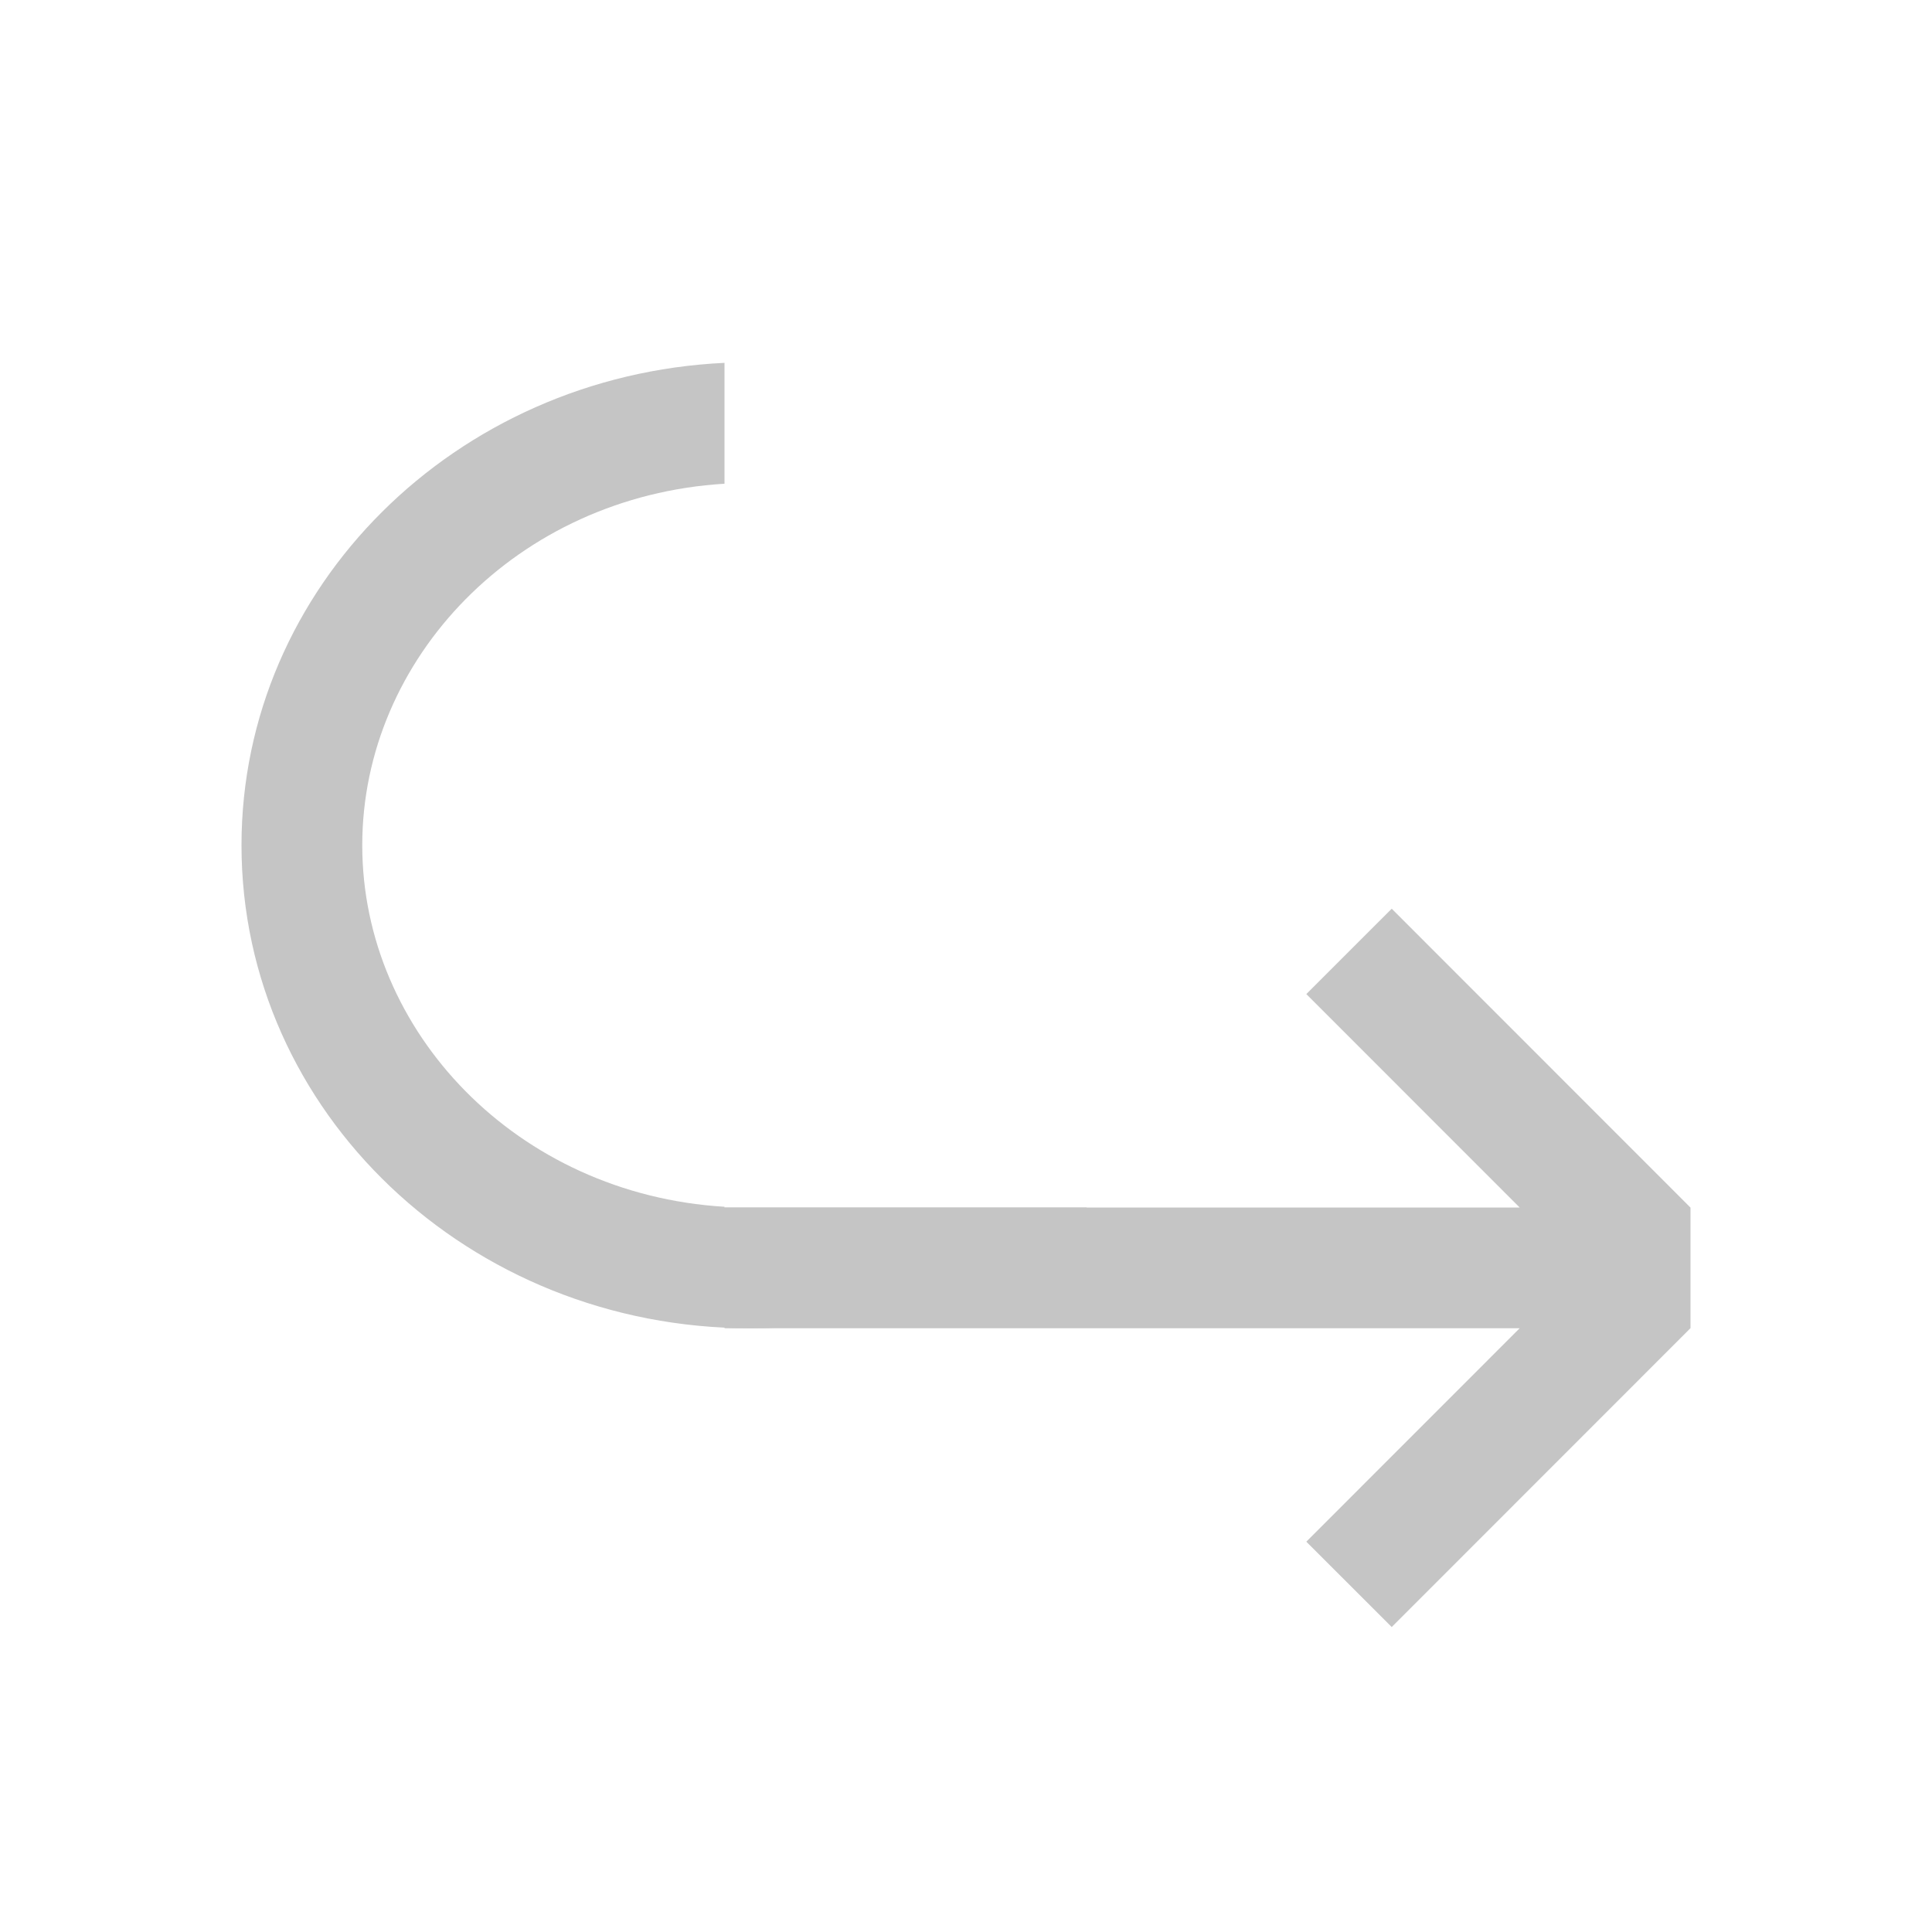
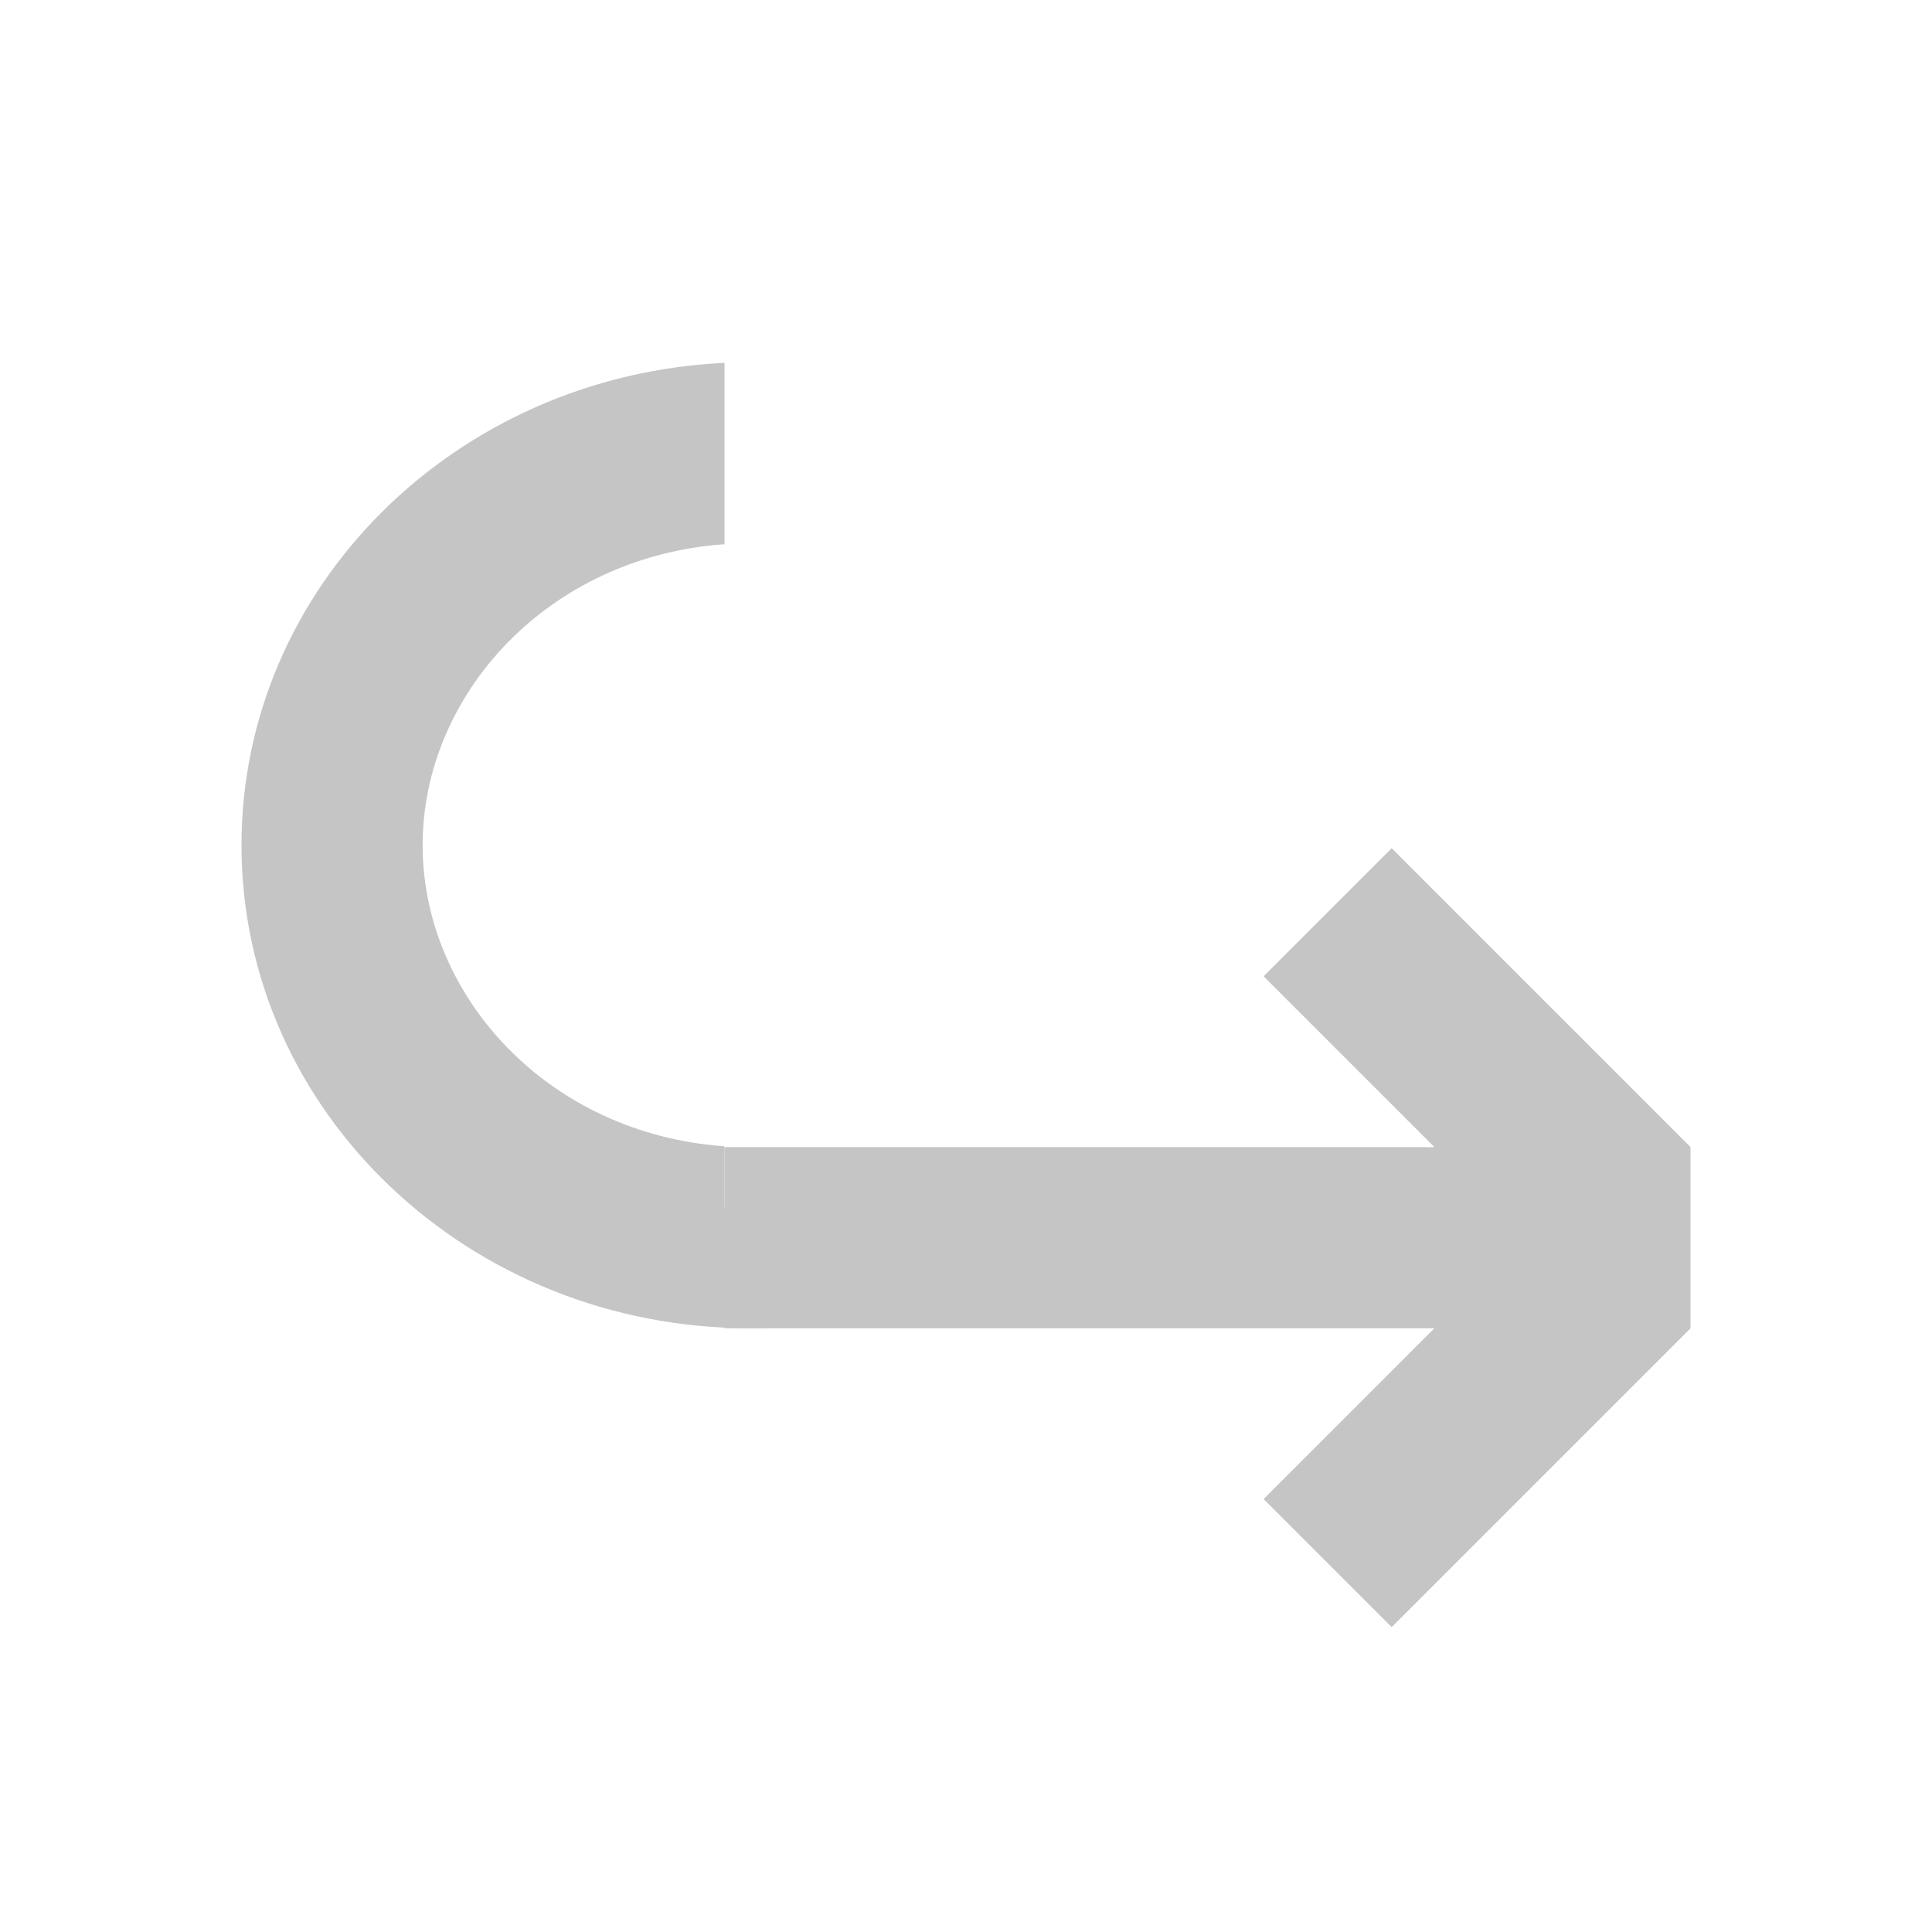
<svg xmlns="http://www.w3.org/2000/svg" width="16" height="16" fill="none" viewBox="0 0 16 16">
-   <path fill="#C5C5C5" fill-rule="evenodd" d="M6 9.994V10h3c-.743.622-1.718 1-2.787 1C3.886 11 2 9.21 2 7c0-2.141 1.772-3.89 4-3.995v1.001C4.282 4.11 3 5.455 3 7c0 1.545 1.282 2.89 3 2.994z" clip-rule="evenodd" />
-   <path stroke="#C5C5C5" d="M6 10.5h8M13.646 10.354l-2.474-2.475M13.646 10.646l-2.474 2.475" />
+   <path fill="#C5C5C5" fill-rule="evenodd" d="M6 4.507C4.538 4.61 3.5 5.752 3.5 7c0 1.248 1.038 2.39 2.5 2.493V10h3c-.743.622-1.718 1-2.787 1C3.886 11 2 9.21 2 7c0-2.141 1.772-3.89 4-3.995v1.502z" />
+   <path stroke="#C5C5C5" stroke-width="1.5" d="M6 10.25h8M13.47 10.03l-2.475-2.475M13.47 10.47l-2.475 2.475" />
</svg>
